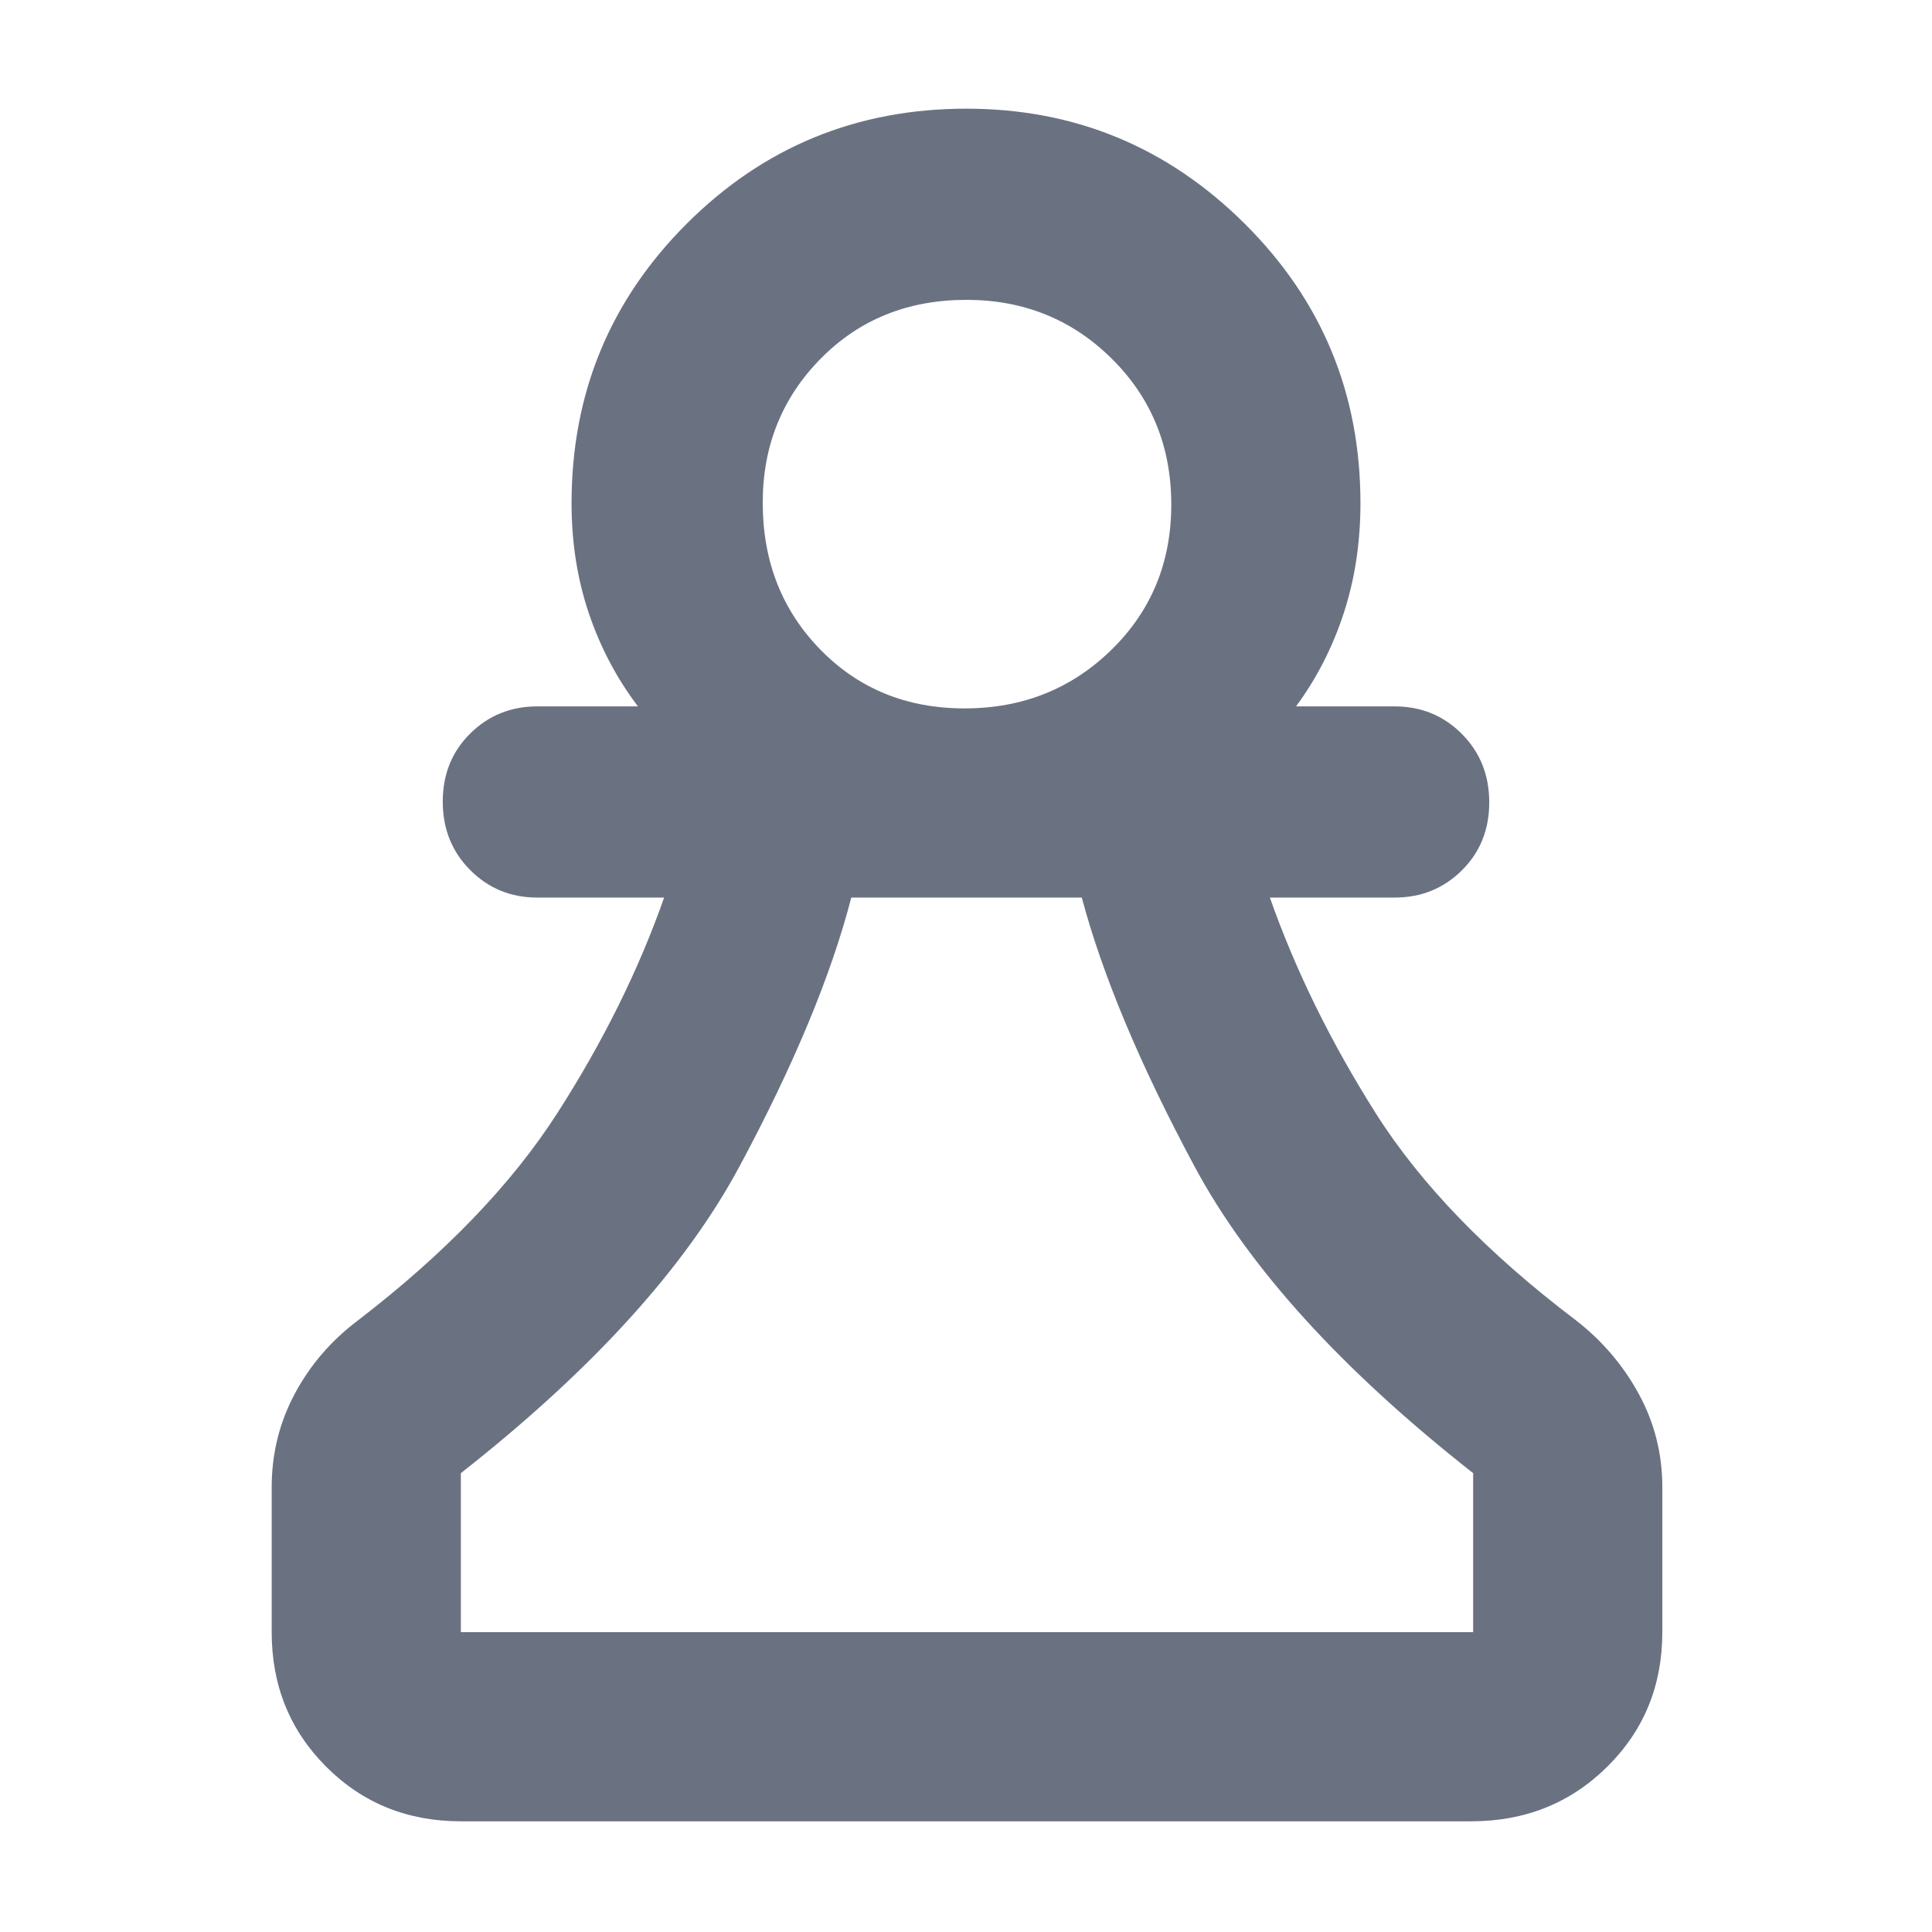
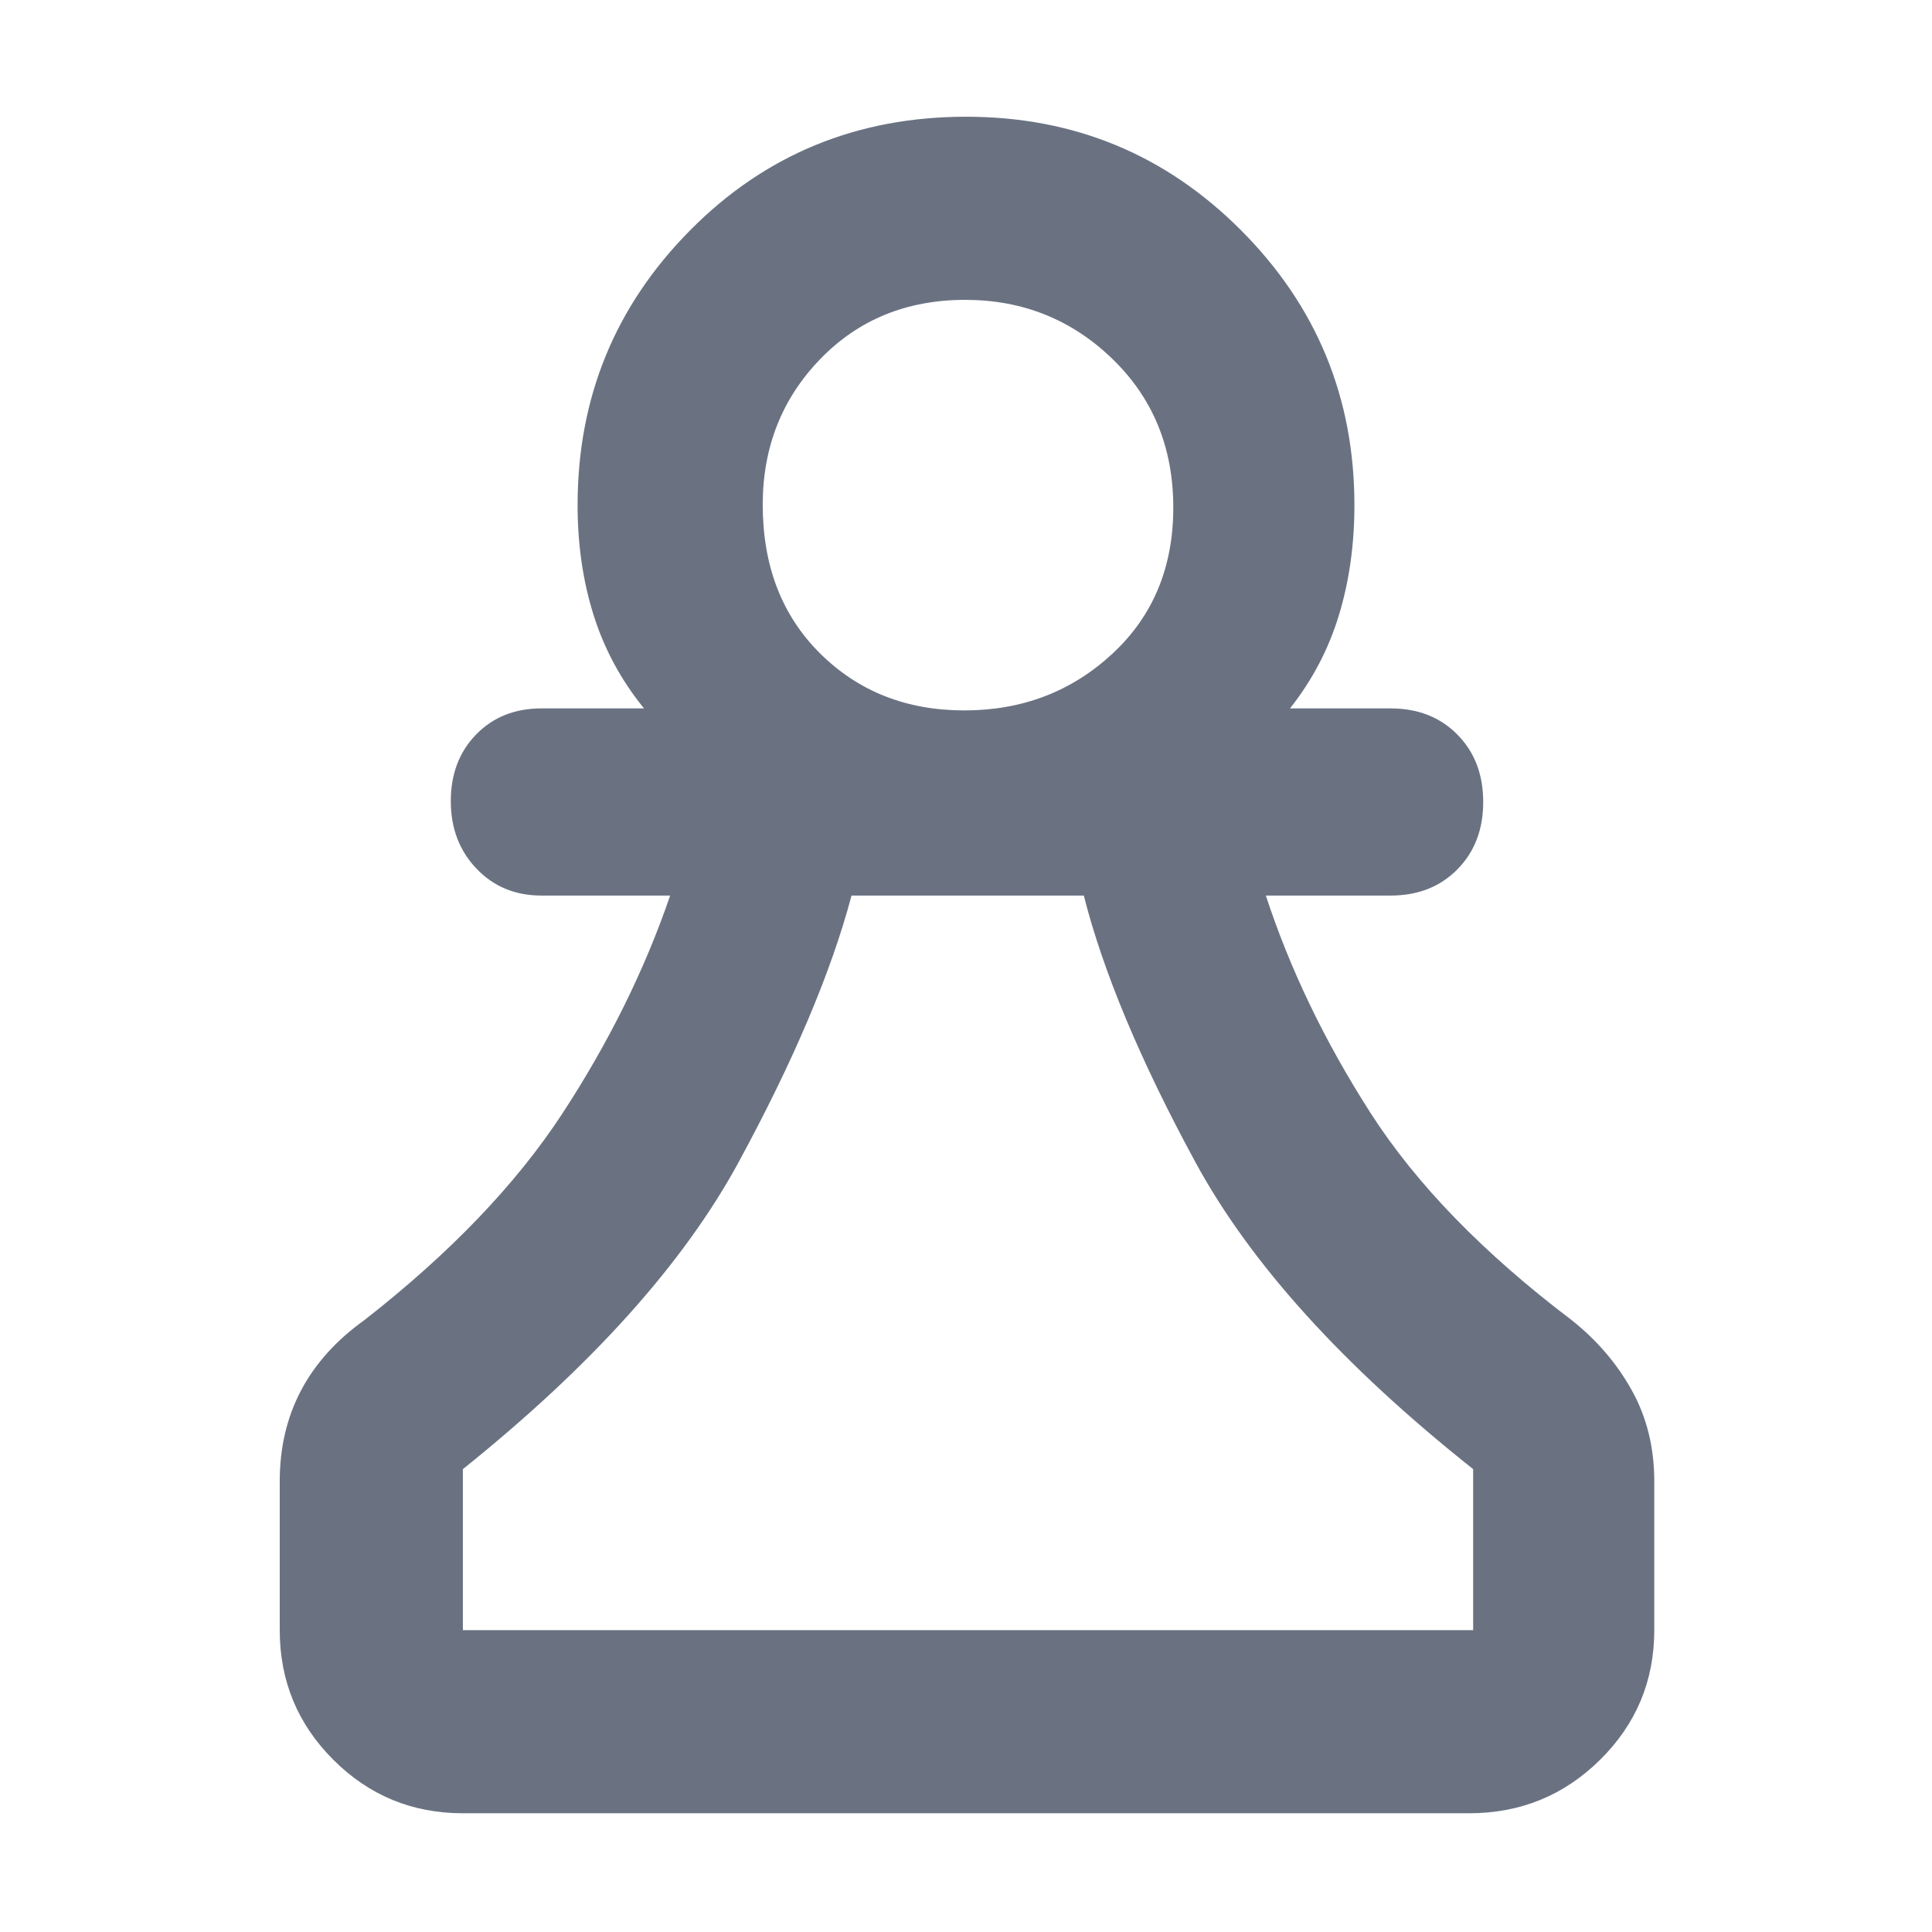
<svg xmlns="http://www.w3.org/2000/svg" height="48px" viewBox="0 -960 960 960" width="48px" fill="#6a7282">
-   <path d="M229-55q-39.8 0-66.9-27.1Q135-109.2 135-149v-72q0-25 11.5-46.5T178-304q65-50 99-103t53-107h-63q-19.75 0-33.37-13.68-13.63-13.67-13.63-34 0-20.32 13.63-33.82Q247.25-609 267-609h50q-15.87-20.92-24.43-46.32Q284-680.72 284-710q0-81.67 57.22-138.83Q398.44-906 480.18-906q80.82 0 138.32 57.17Q676-791.67 676-710q0 29.28-8.3 54.68T644-609h49q19.75 0 33.38 13.68 13.62 13.67 13.62 34 0 20.32-13.62 33.82Q712.75-514 693-514h-62q19 54 52.5 107T783-304q19.55 15.13 31.27 36.57Q826-246 826-221v72q0 39.8-27.39 66.9Q771.21-55 731-55H229Zm0-94h503v-79q-98-77-138.5-152.5T537.53-514H423q-15 58-55.5 133.5T229-228v79Zm250.29-459q43.15 0 72.93-29.07Q582-666.14 582-709.29t-29.52-72.43Q522.96-811 480.21-811q-43.65 0-72.43 29.23Q379-752.54 379-710.21q0 43.65 28.57 72.93Q436.14-608 479.29-608Zm.71-102Zm1 561Z" />
+   <path d="M230-59q-37.8 0-64.4-26.6Q139-112.2 139-150v-74q0-25 10.55-45.02Q160.09-289.04 181-304q64-50 98.5-102.79Q314-459.58 333-515h-64q-19.45 0-32.23-13.36Q224-541.72 224-561.93t12.61-33.14Q249.23-608 269-608h51q-17.07-21-25.03-46.32Q287-679.64 287-709q0-80.08 55.89-136.54Q398.78-902 480.06-902q80.36 0 136.65 56.46Q673-789.08 673-709q0 29.36-7.7 54.68T641-608h50q20.3 0 33.15 12.99Q737-582.02 737-561.51 737-541 724.15-528 711.3-515 691-515h-62q18 55 52 108t100 103q18.82 14.96 29.91 34.98Q822-249 822-224v74q0 37.8-26.89 64.4Q768.21-59 730-59H230Zm0-91h502v-80q-97-77-138-152.5T538.53-515H423.12Q408-458 367-382.5T230-230v80Zm249.18-457q43.1 0 73.46-28.07Q583-663.14 583-707.79t-30.31-73.93Q522.37-811 479.62-811q-43.65 0-72.14 29.52Q379-751.96 379-709.21q0 45.65 28.54 73.93Q436.07-607 479.18-607Zm.82-102Zm1 559Z" />
</svg>
